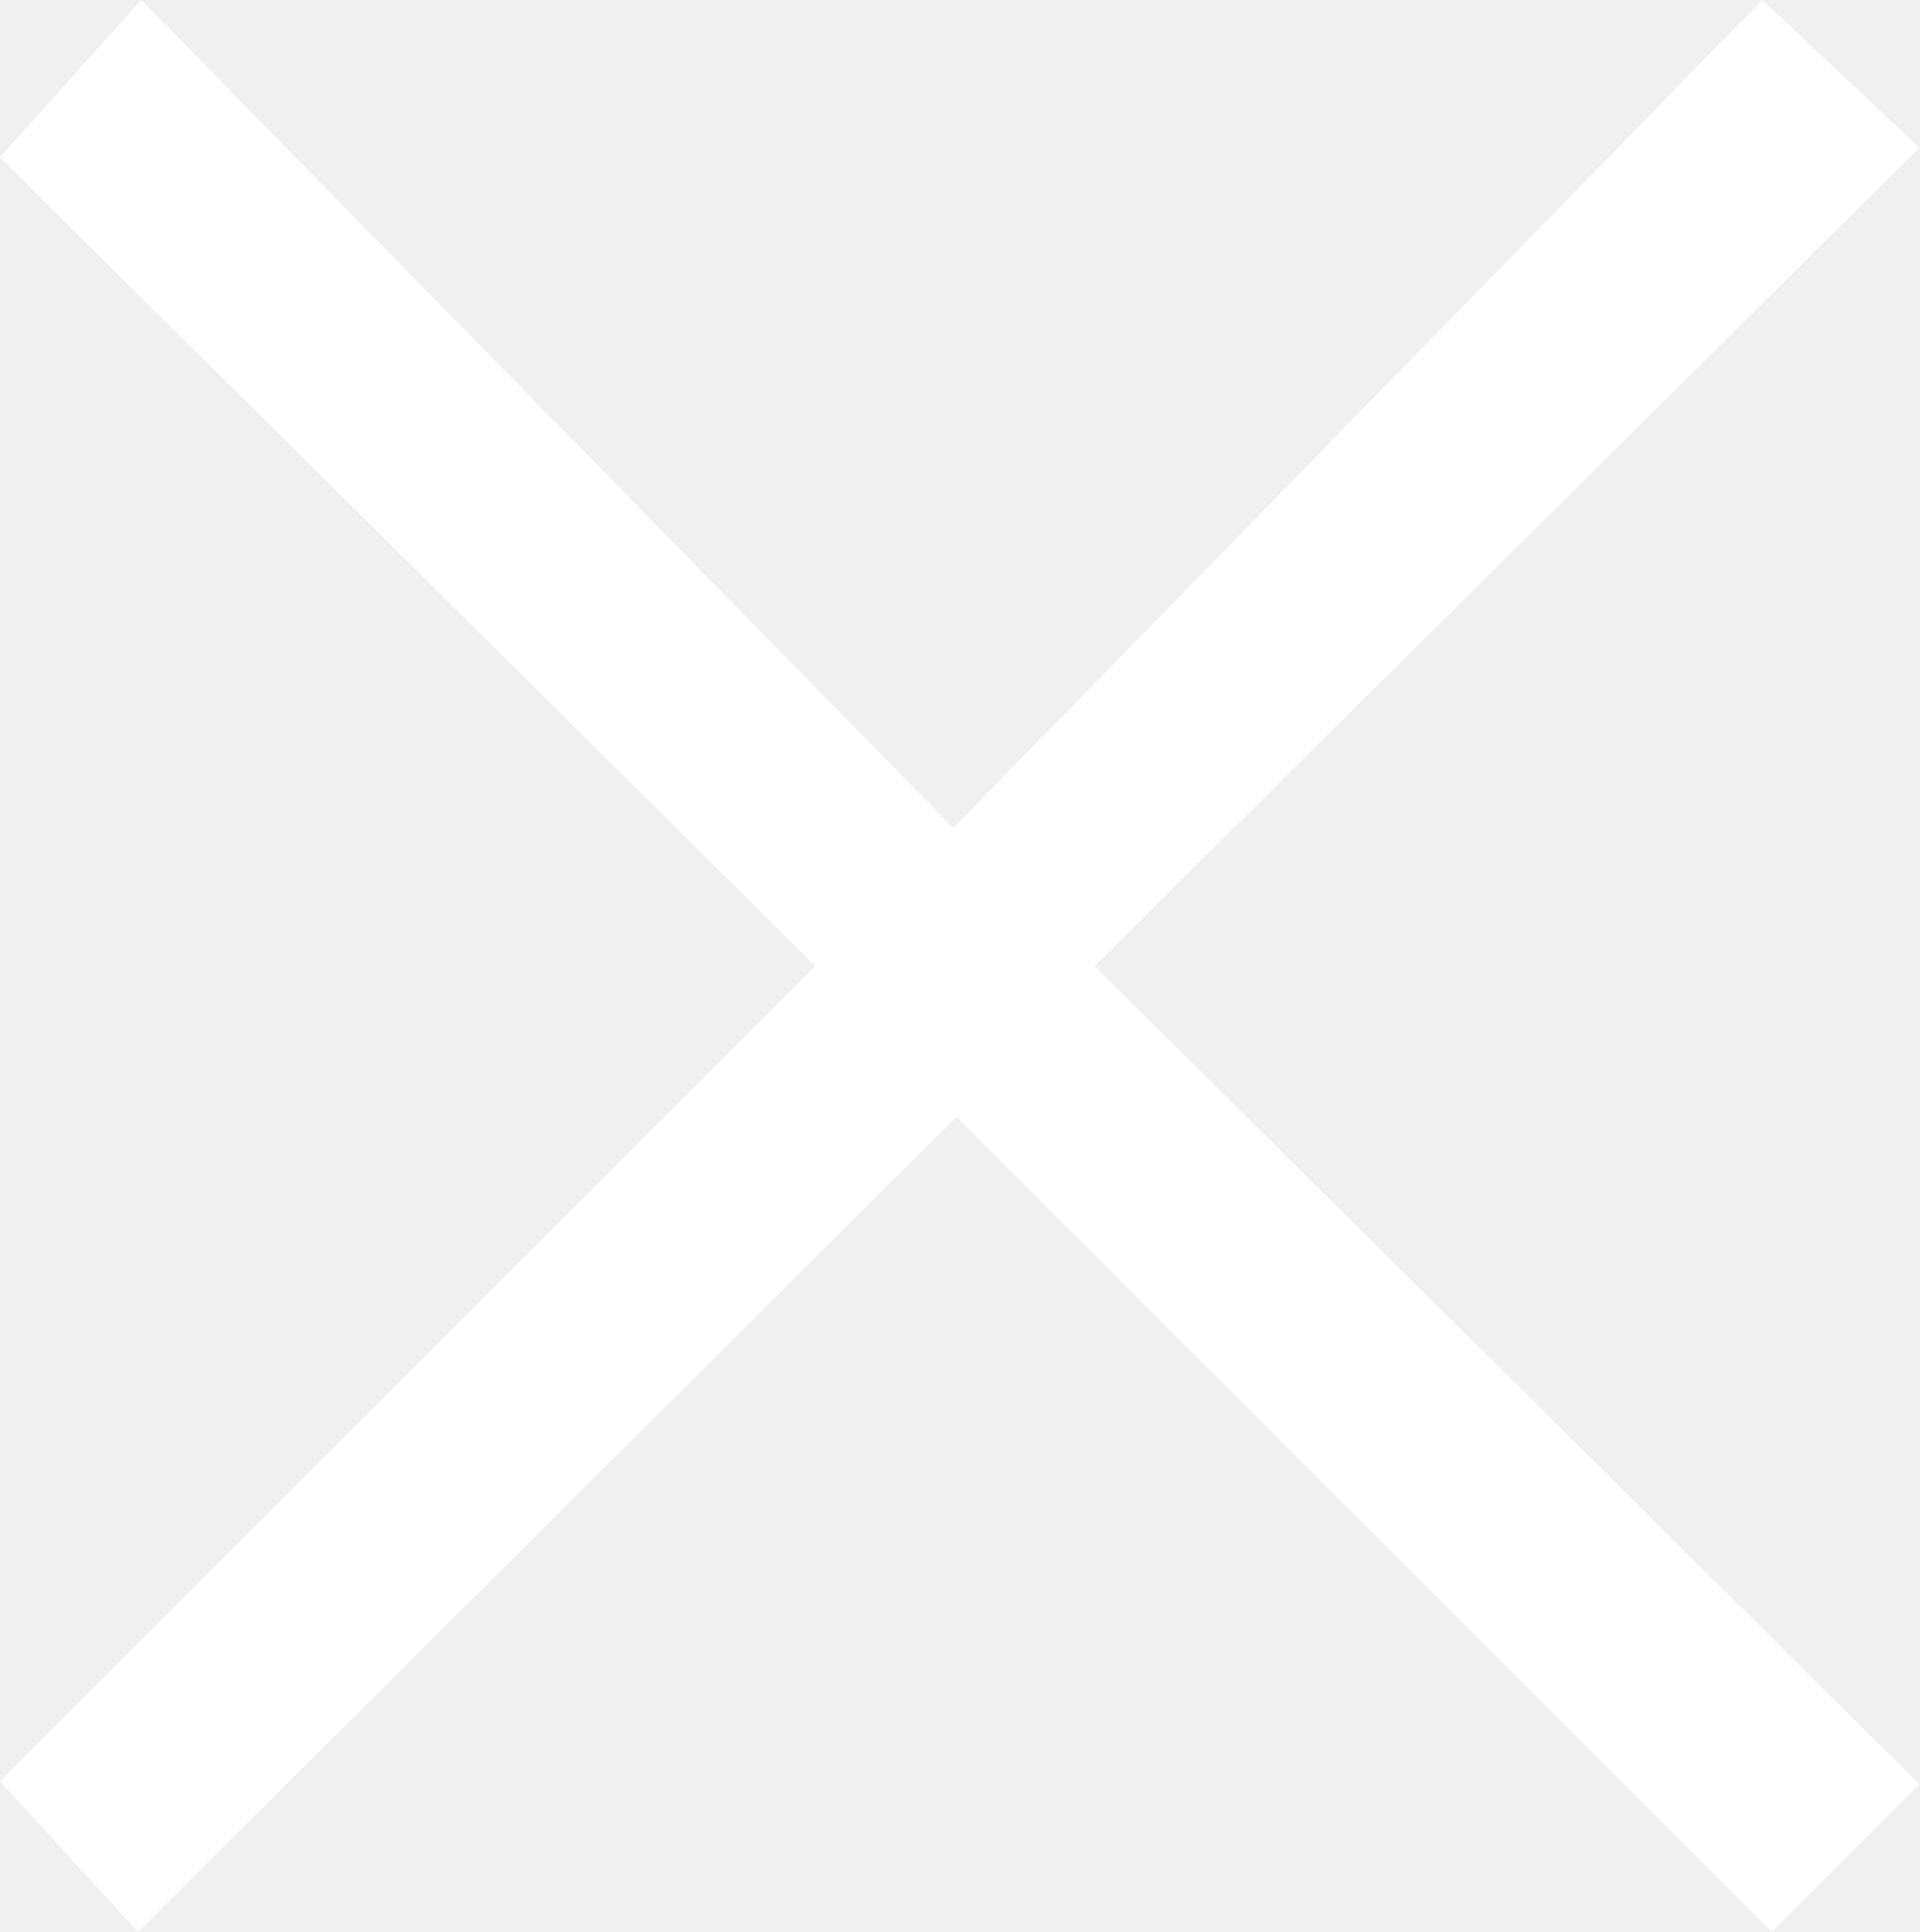
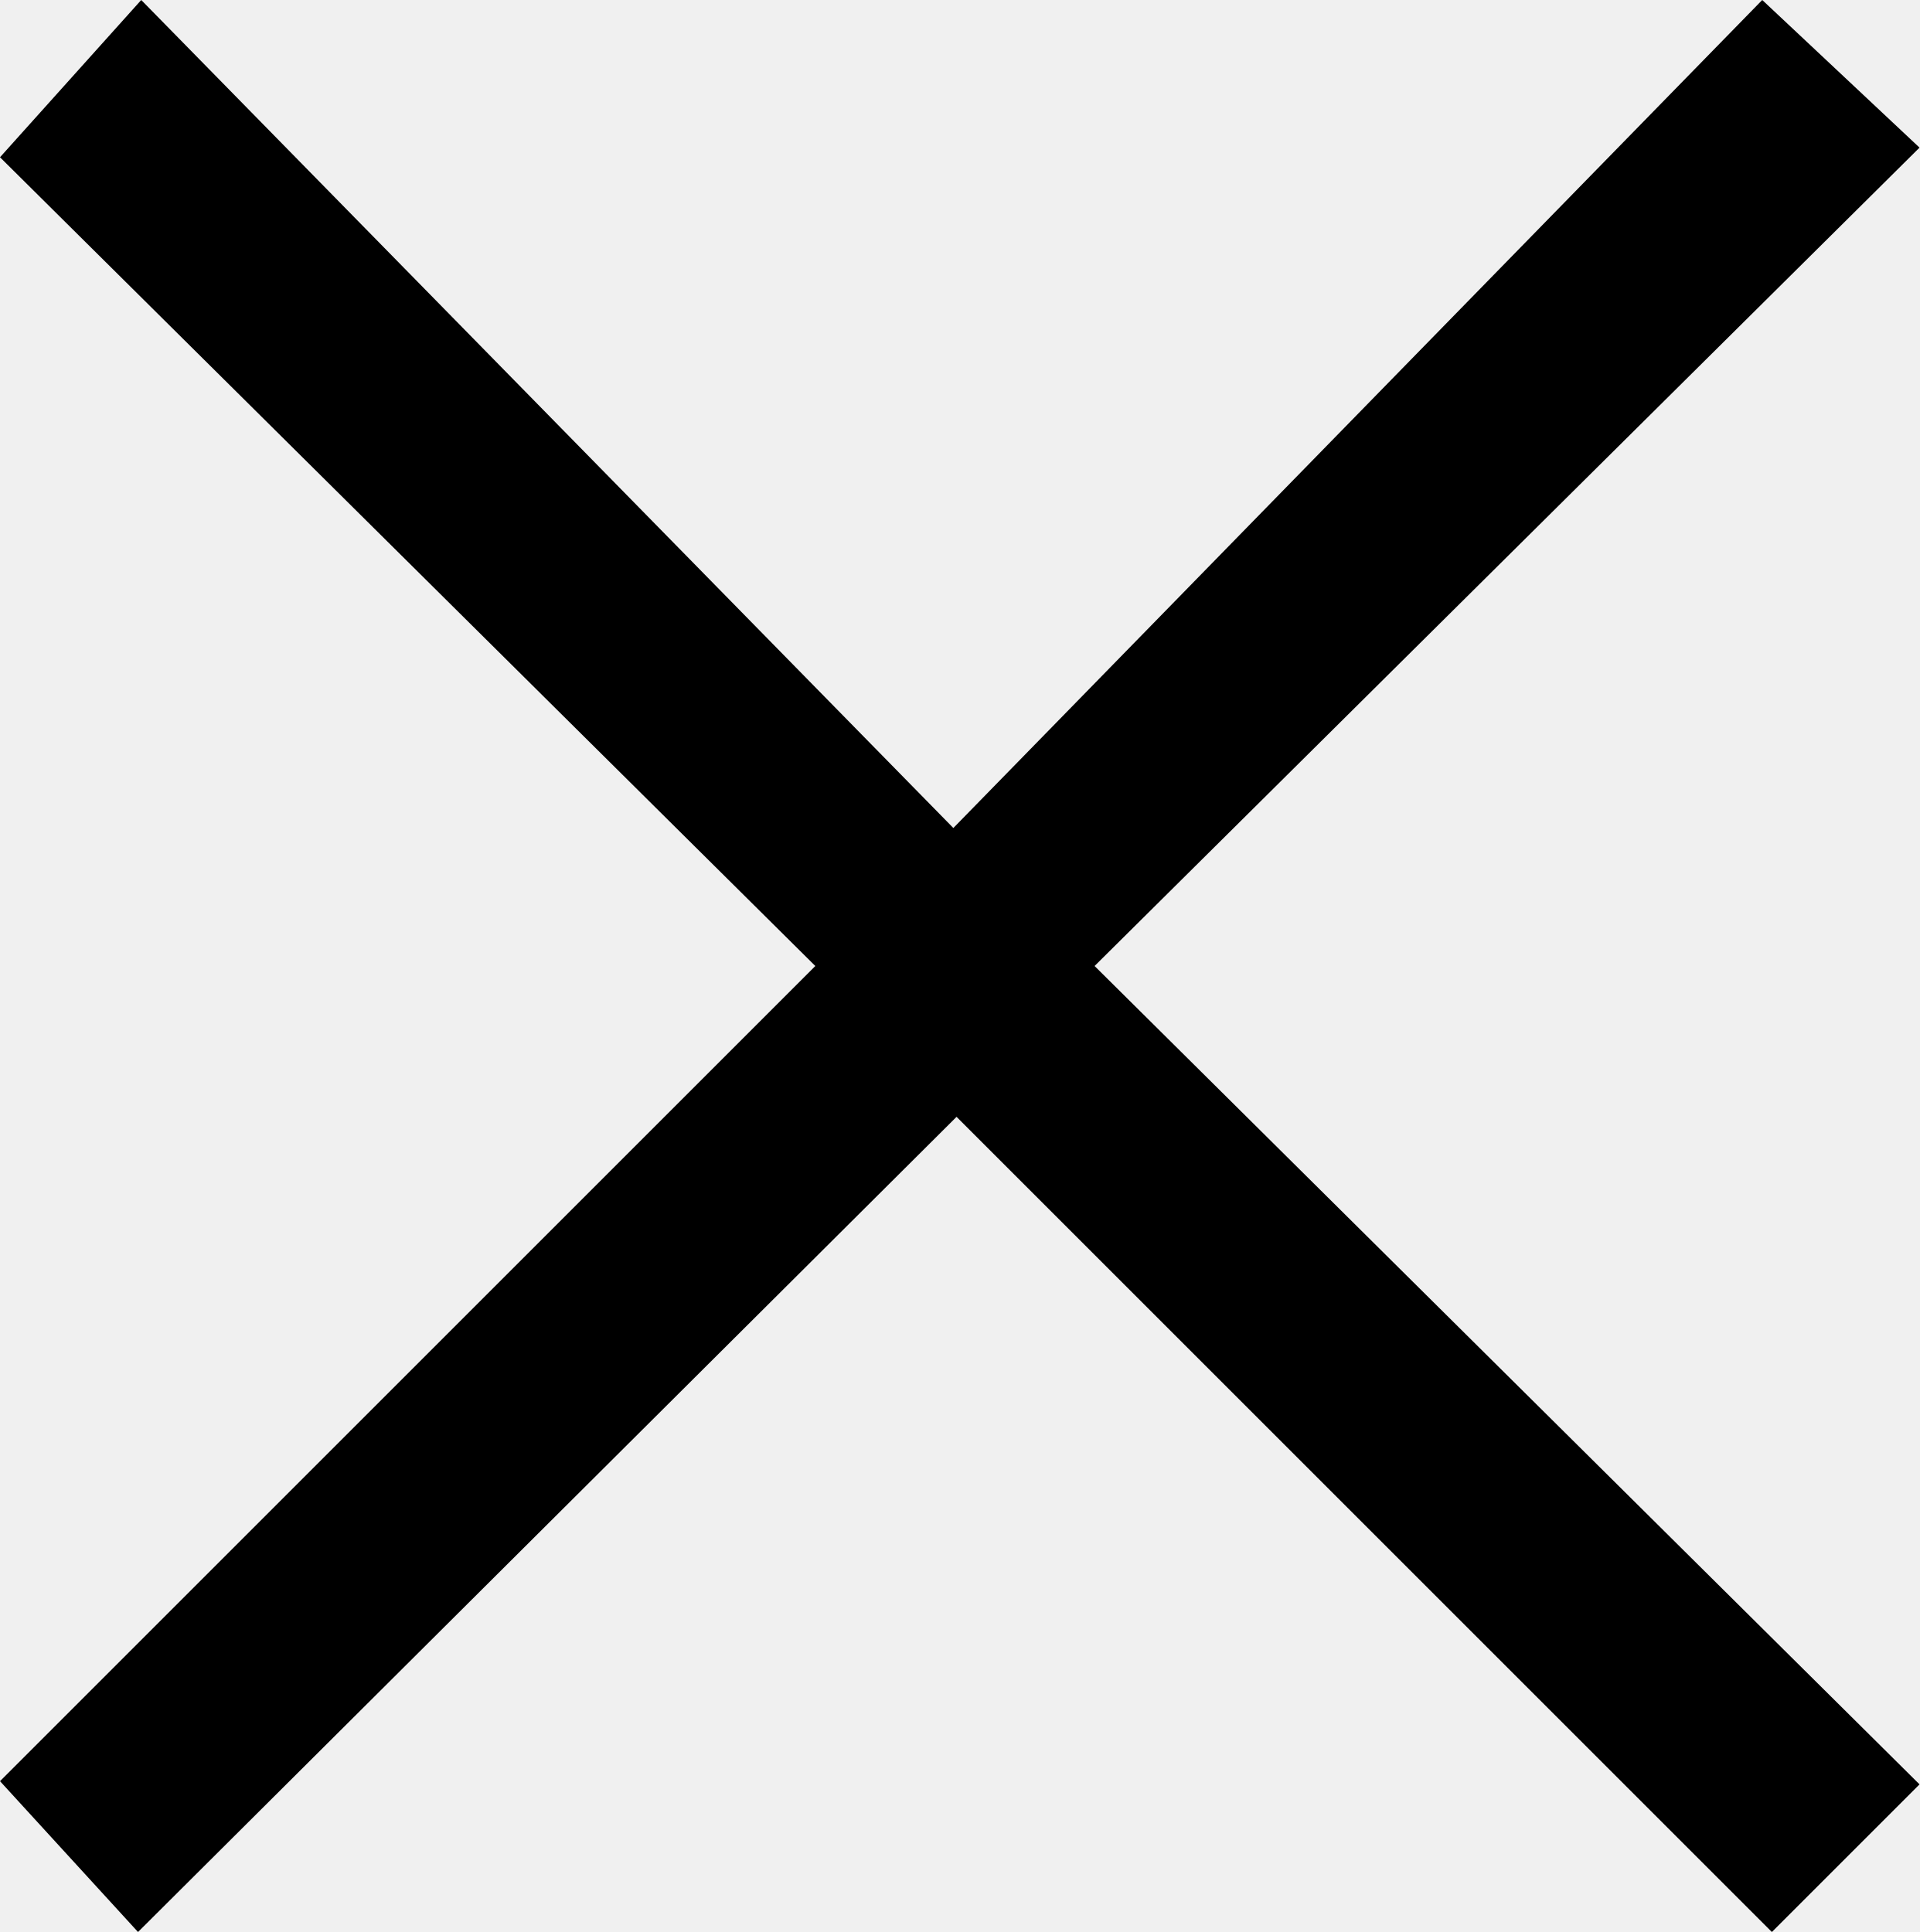
<svg xmlns="http://www.w3.org/2000/svg" version="1.1" id="Layer_1" x="0px" y="0px" viewBox="0 0 59.8 60.2" style="enable-background:new 0 0 59.8 60.2;" xml:space="preserve">
-   <style type="text/css">
- 	.st0{fill:#FFFFFF;}
- </style>
-   <polygon class="st0" points="0,55.5 4.3,60.2 29.8,34.8 55.2,60.2 59.8,55.6 34.1,30.1 59.8,4.6 54.9,0 29.7,25.8 4.4,0 0,4.9   25.4,30.1 " />
+   <polygon points="0,55.5 4.3,60.2 29.8,34.8 55.2,60.2 59.8,55.6 34.1,30.1 59.8,4.6 54.9,0 29.7,25.8 4.4,0 0,4.9   25.4,30.1 " />
</svg>
